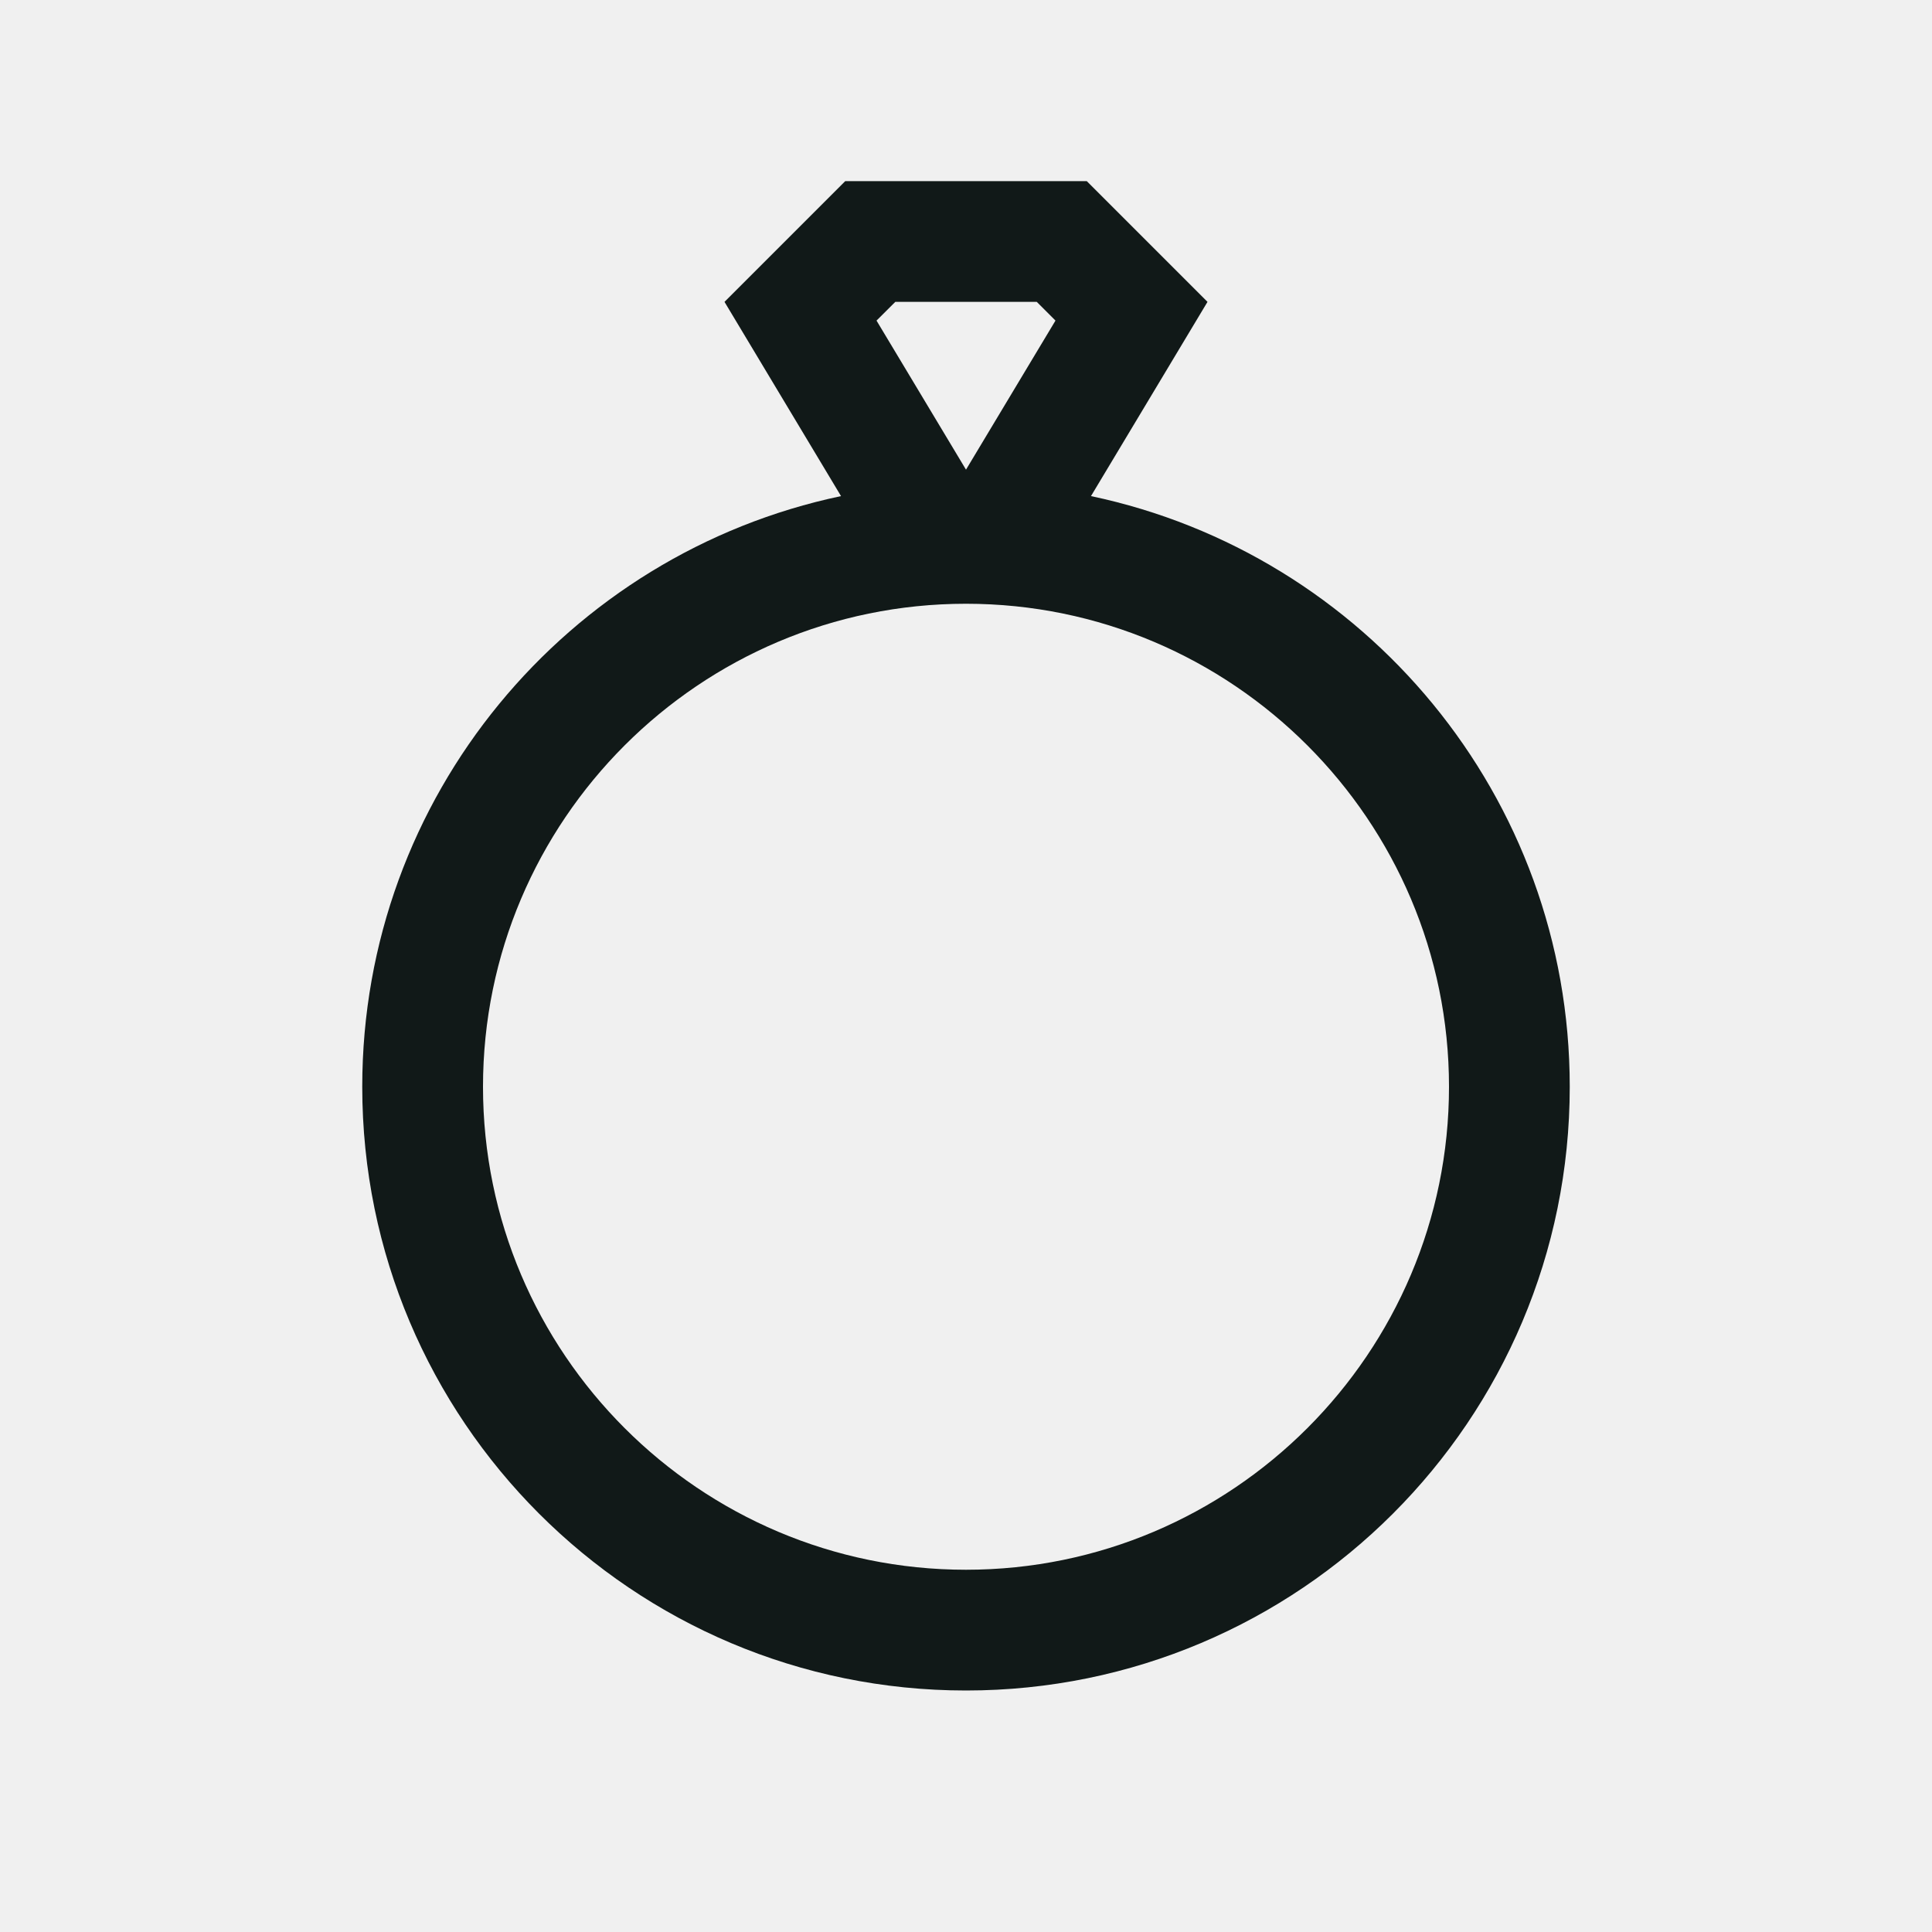
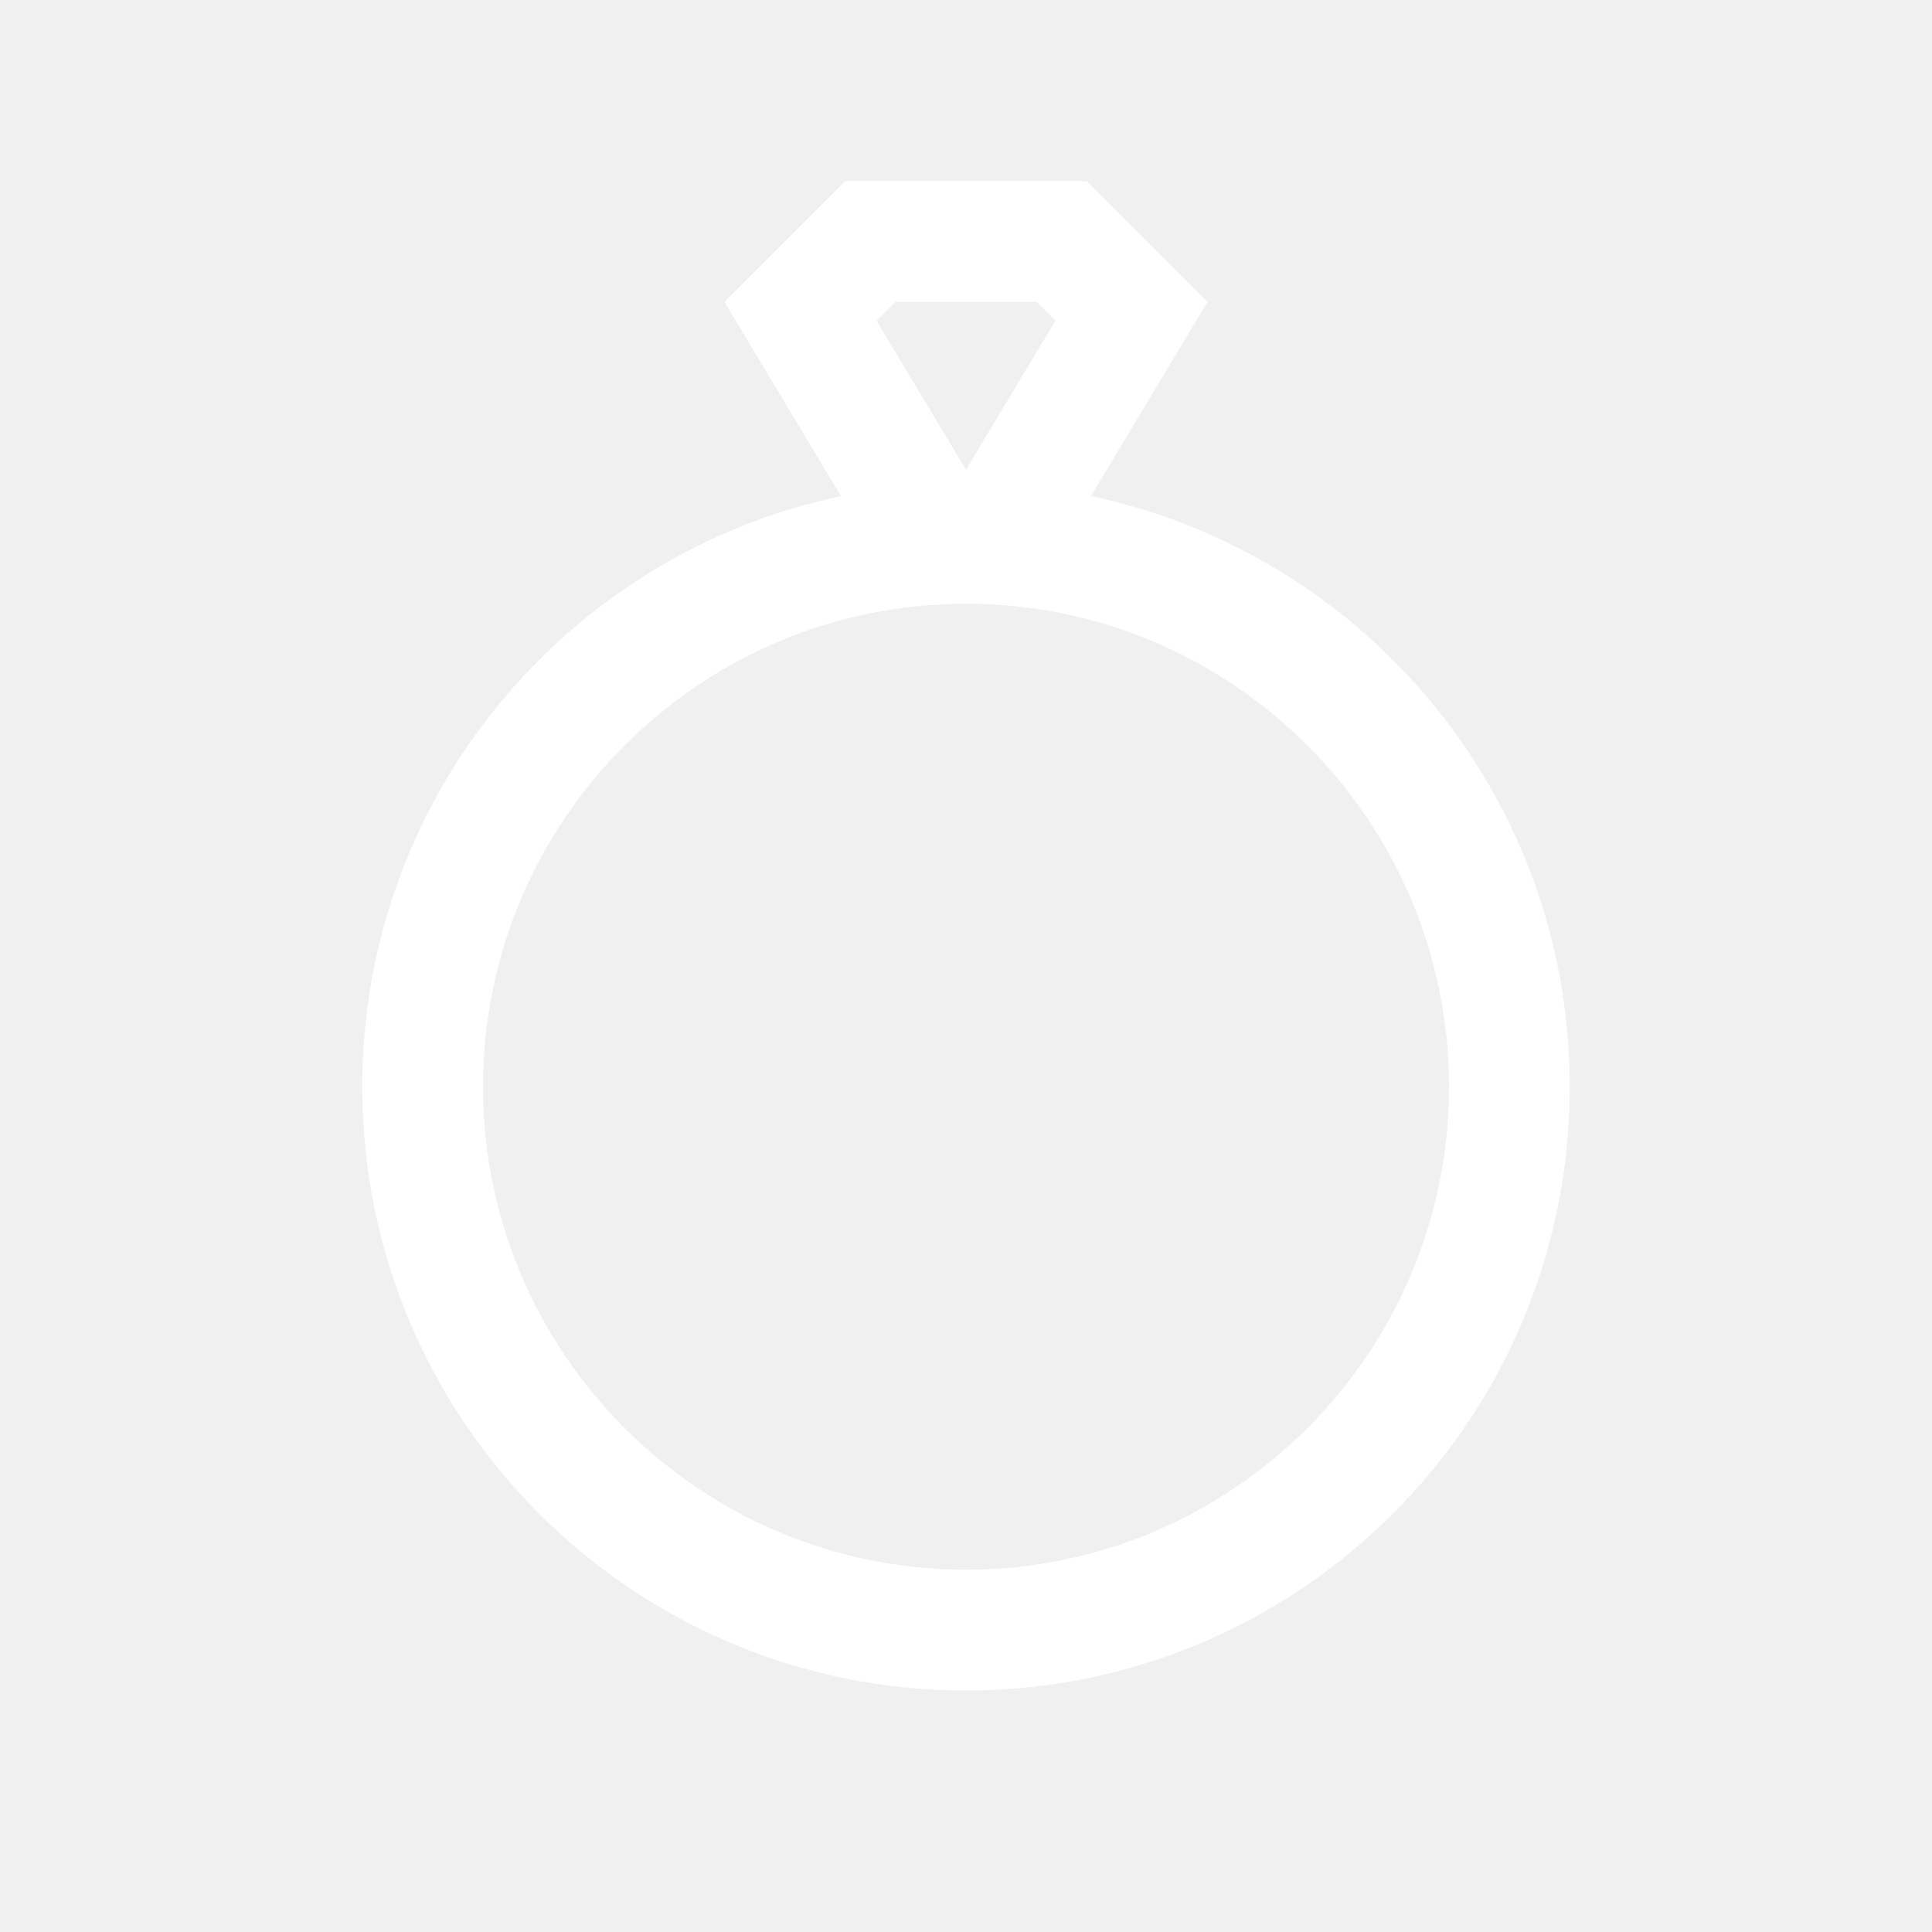
- <svg xmlns="http://www.w3.org/2000/svg" version="1.1" id="Uploaded to svgrepo.com" width="800px" height="800px" viewBox="0 0 32 32" xml:space="preserve">
-   <style type="text/css">
- 	.linesandangles_een{fill:#111918;}
- </style>
-   <path class="linesandangles_een" d="M18.07,8.217L20,5l-2-2h-4l-2,2l1.93,3.217C9.401,9.171,6,13.187,6,18c0,5.523,4.477,10,10,10  s10-4.477,10-10C26,13.187,22.599,9.171,18.07,8.217z M14.829,5h2.343l0.31,0.31L16,7.779L14.518,5.31L14.829,5z M16,26  c-4.411,0-8-3.589-8-8c0-4.411,3.589-8,8-8s8,3.589,8,8C24,22.411,20.411,26,16,26z" />
+ <svg xmlns="http://www.w3.org/2000/svg" width="800" height="800" viewBox="0 0 800 800" fill="none">
+   <path d="M451.75 205.425L500 125L450 75H350L300 125L348.25 205.425C235.025 229.275 150 329.675 150 450C150 588.075 261.925 700 400 700C538.075 700 650 588.075 650 450C650 329.675 564.975 229.275 451.75 205.425ZM370.725 125H429.3L437.05 132.75L400 194.475L362.95 132.75L370.725 125ZM400 650C289.725 650 200 560.275 200 450C200 339.725 289.725 250 400 250C510.275 250 600 339.725 600 450C600 560.275 510.275 650 400 650Z" fill="white" />
</svg>
